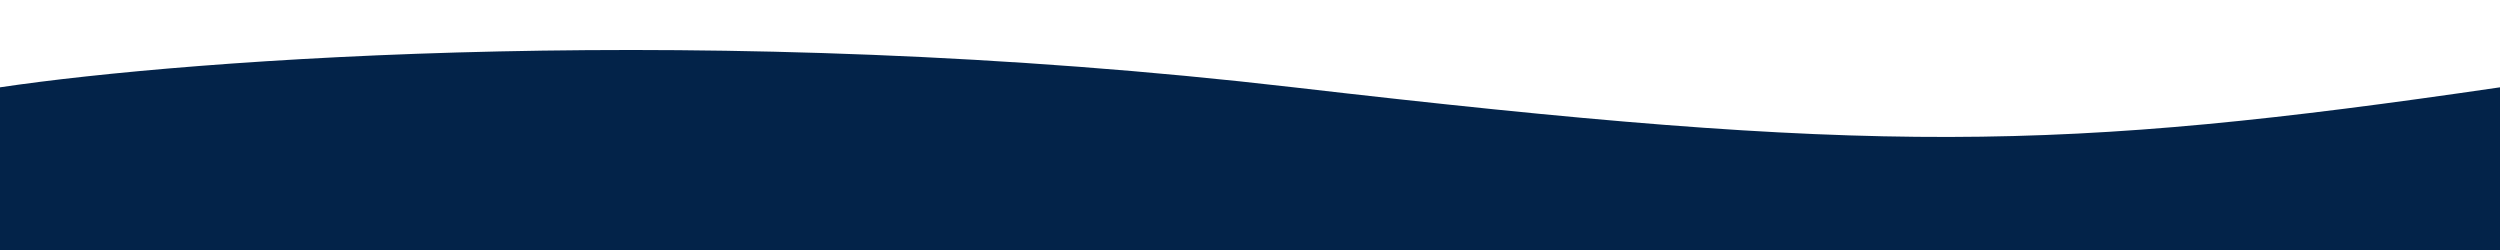
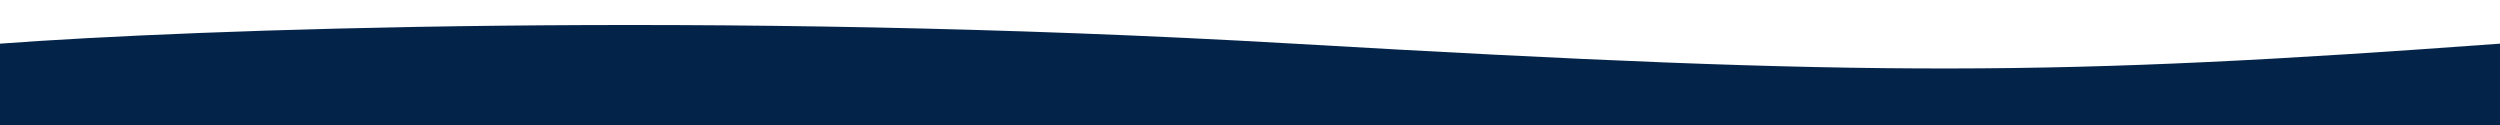
- <svg xmlns="http://www.w3.org/2000/svg" width="800" height="80" viewBox="0 0 800 80" fill="none">
-   <rect width="800" height="80" fill="#ffffff" />
-   <path d="M413.98 27.942C227.648 6.314 60.355 18.93 0 27.942V80H800V27.942C658.297 48.666 600.312 49.571 413.98 27.942Z" fill="#032349" />
+ <svg xmlns="http://www.w3.org/2000/svg" width="800" height="40" viewBox="0 0 800 40" fill="none">
+   <rect width="800" height="40" fill="#ffffff" />
+   <path d="M413.98 13.971C227.648 3.157 60.355 9.465 0 13.971V40H800V13.971C658.297 24.333 600.312 24.785 413.98 13.971Z" fill="#032349" />
</svg>
